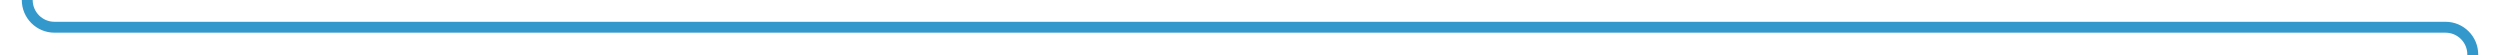
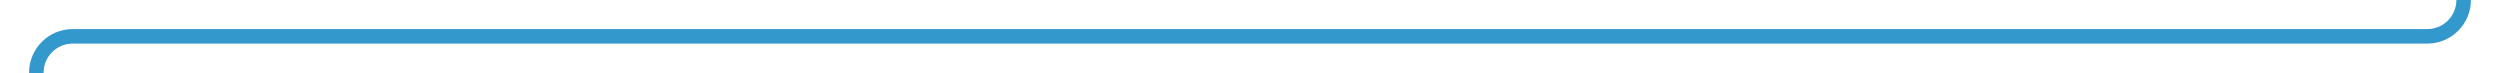
- <svg xmlns="http://www.w3.org/2000/svg" version="1.1" width="459px" height="10px" preserveAspectRatio="xMinYMid meet" viewBox="1618 1076  459 8">
-   <path d="M 1623 1050  L 1623 1075  A 5 5 0 0 0 1628 1080 L 2067 1080  A 5 5 0 0 1 2072 1085 L 2072 1104  " stroke-width="2" stroke="#3399cc" fill="none" />
-   <path d="M 2064.4 1103  L 2072 1110  L 2079.6 1103  L 2064.4 1103  Z " fill-rule="nonzero" fill="#3399cc" stroke="none" />
+ <svg xmlns="http://www.w3.org/2000/svg" version="1.1" width="344px" height="10px" preserveAspectRatio="xMinYMid meet" viewBox="1284 1076  344 8">
+   <path d="M 1623 1050  L 1623 1075  A 5 5 0 0 1 1618 1080 L 1294 1080  A 5 5 0 0 0 1289 1085 L 1289 1104  " stroke-width="2" stroke="#3399cc" fill="none" />
+   <path d="M 1281.4 1103  L 1289 1110  L 1296.6 1103  L 1281.4 1103  Z " fill-rule="nonzero" fill="#3399cc" stroke="none" />
</svg>
